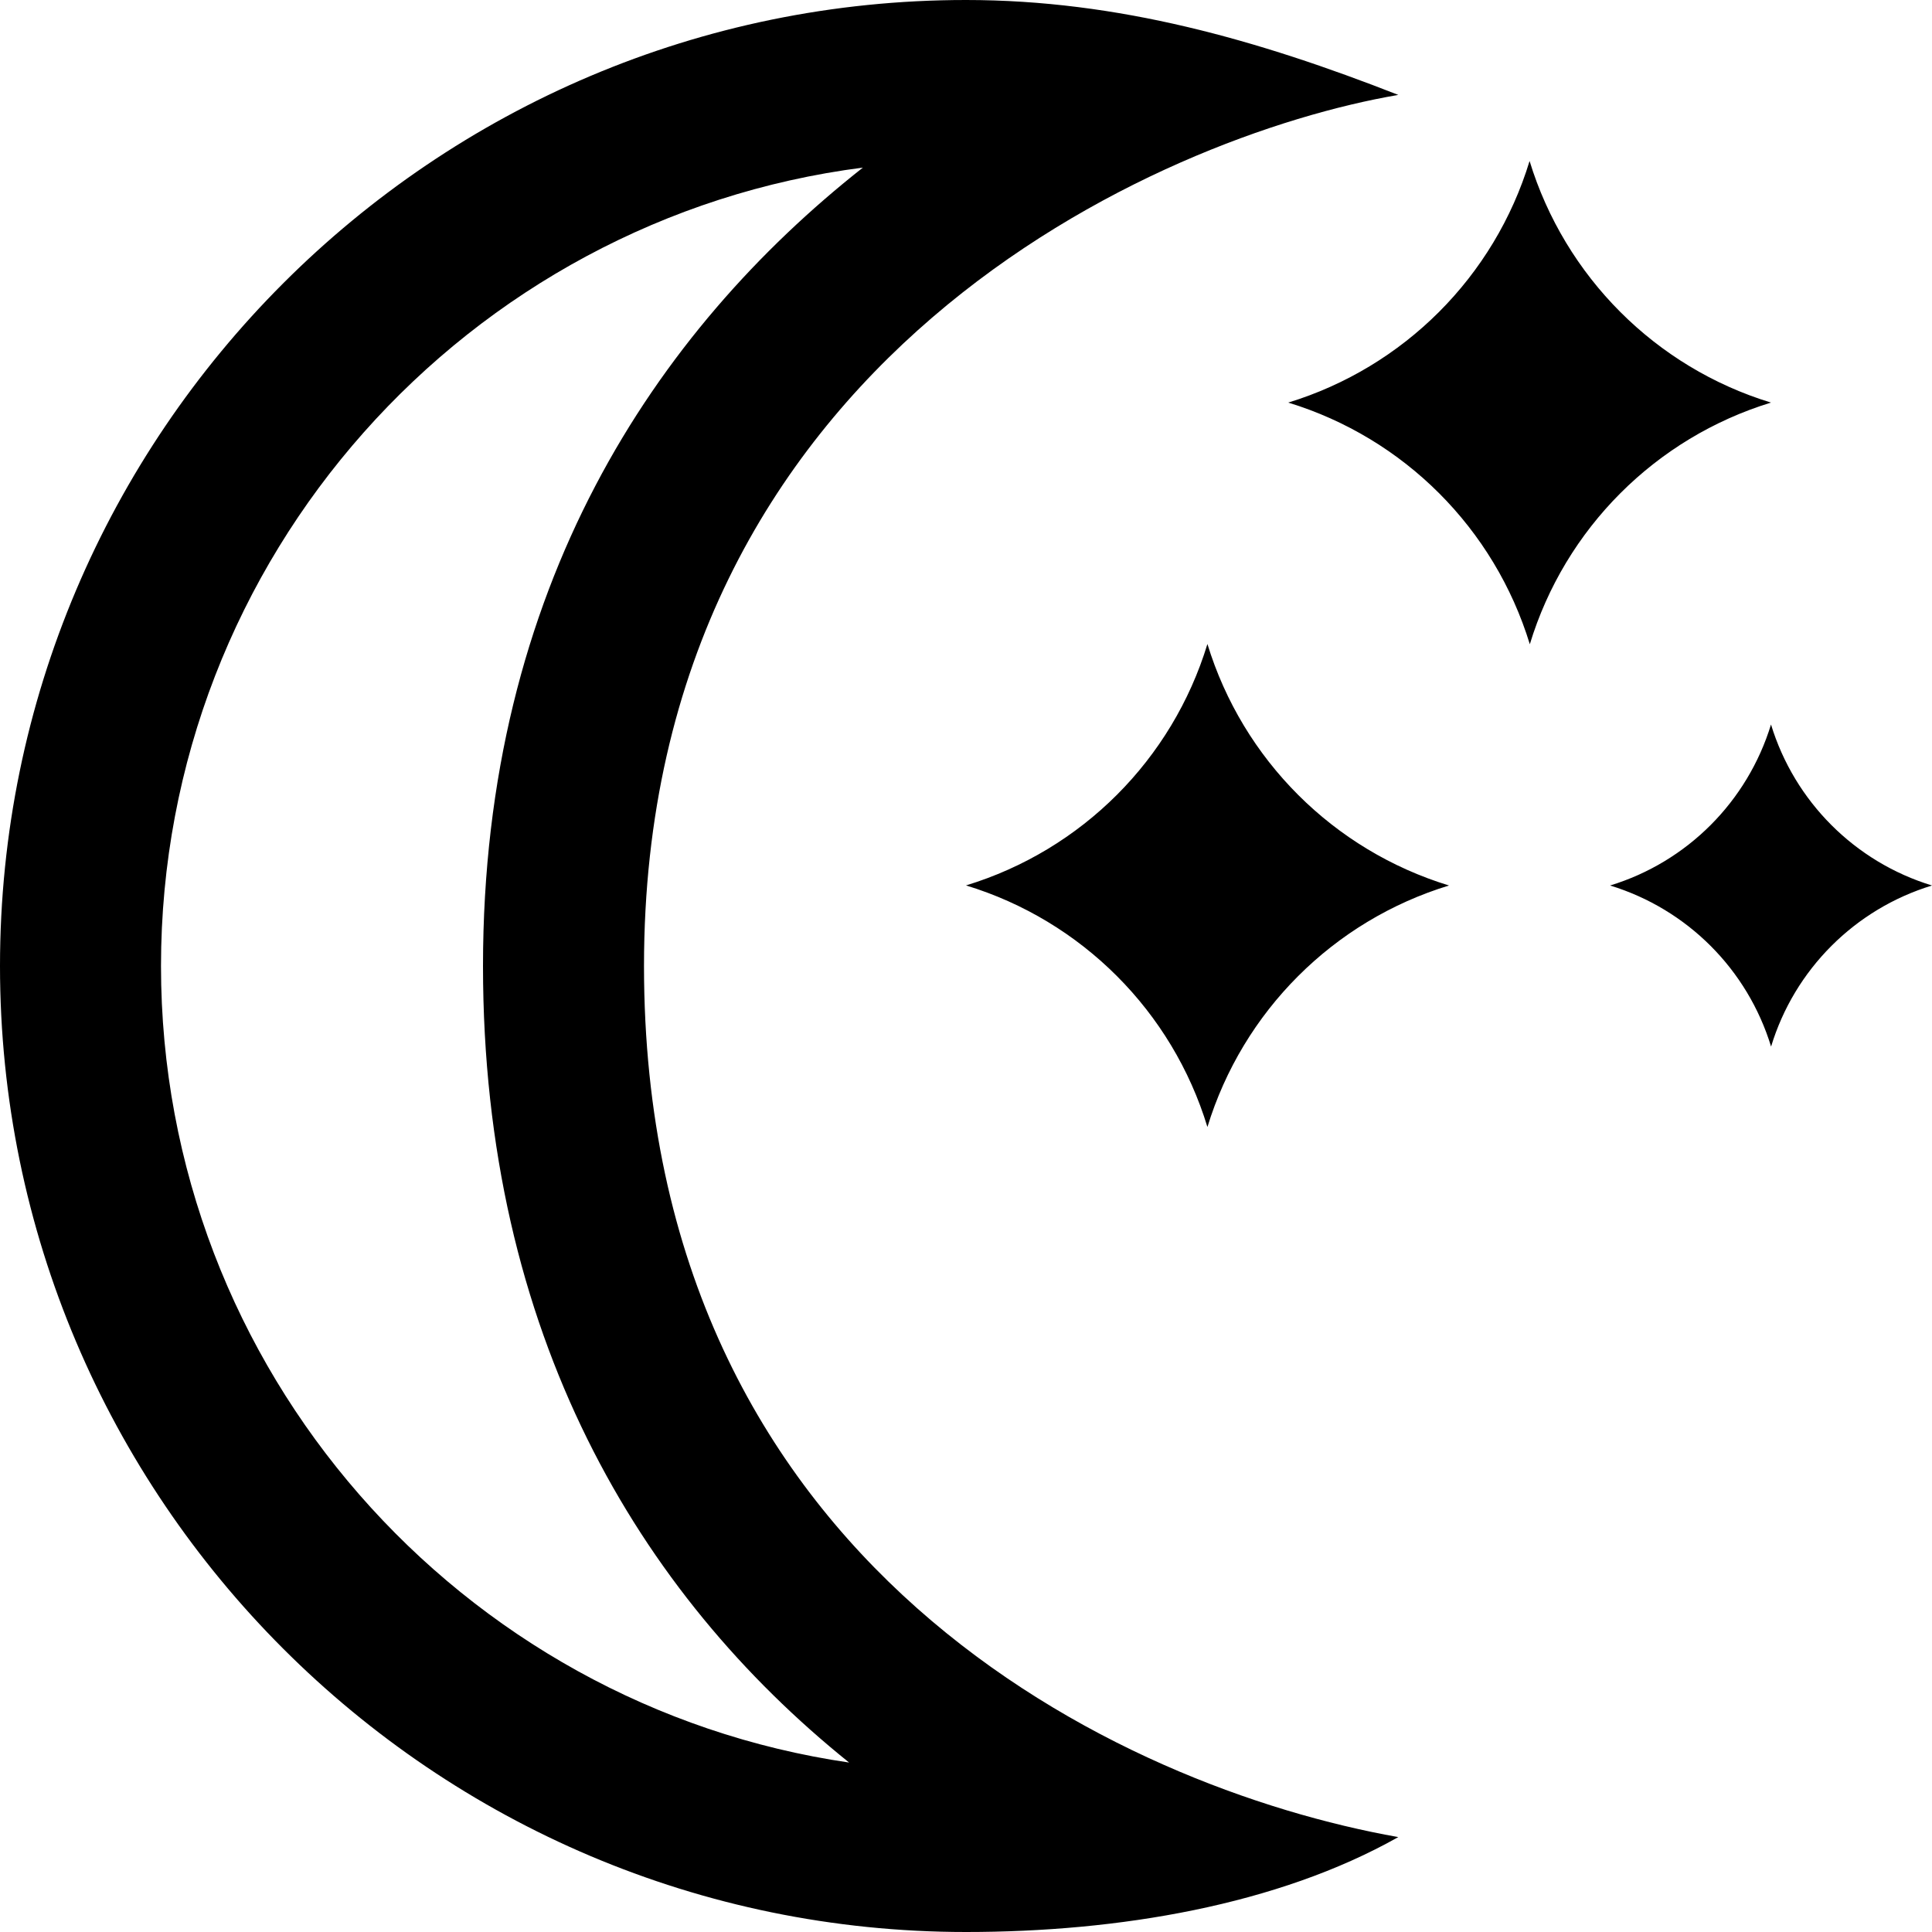
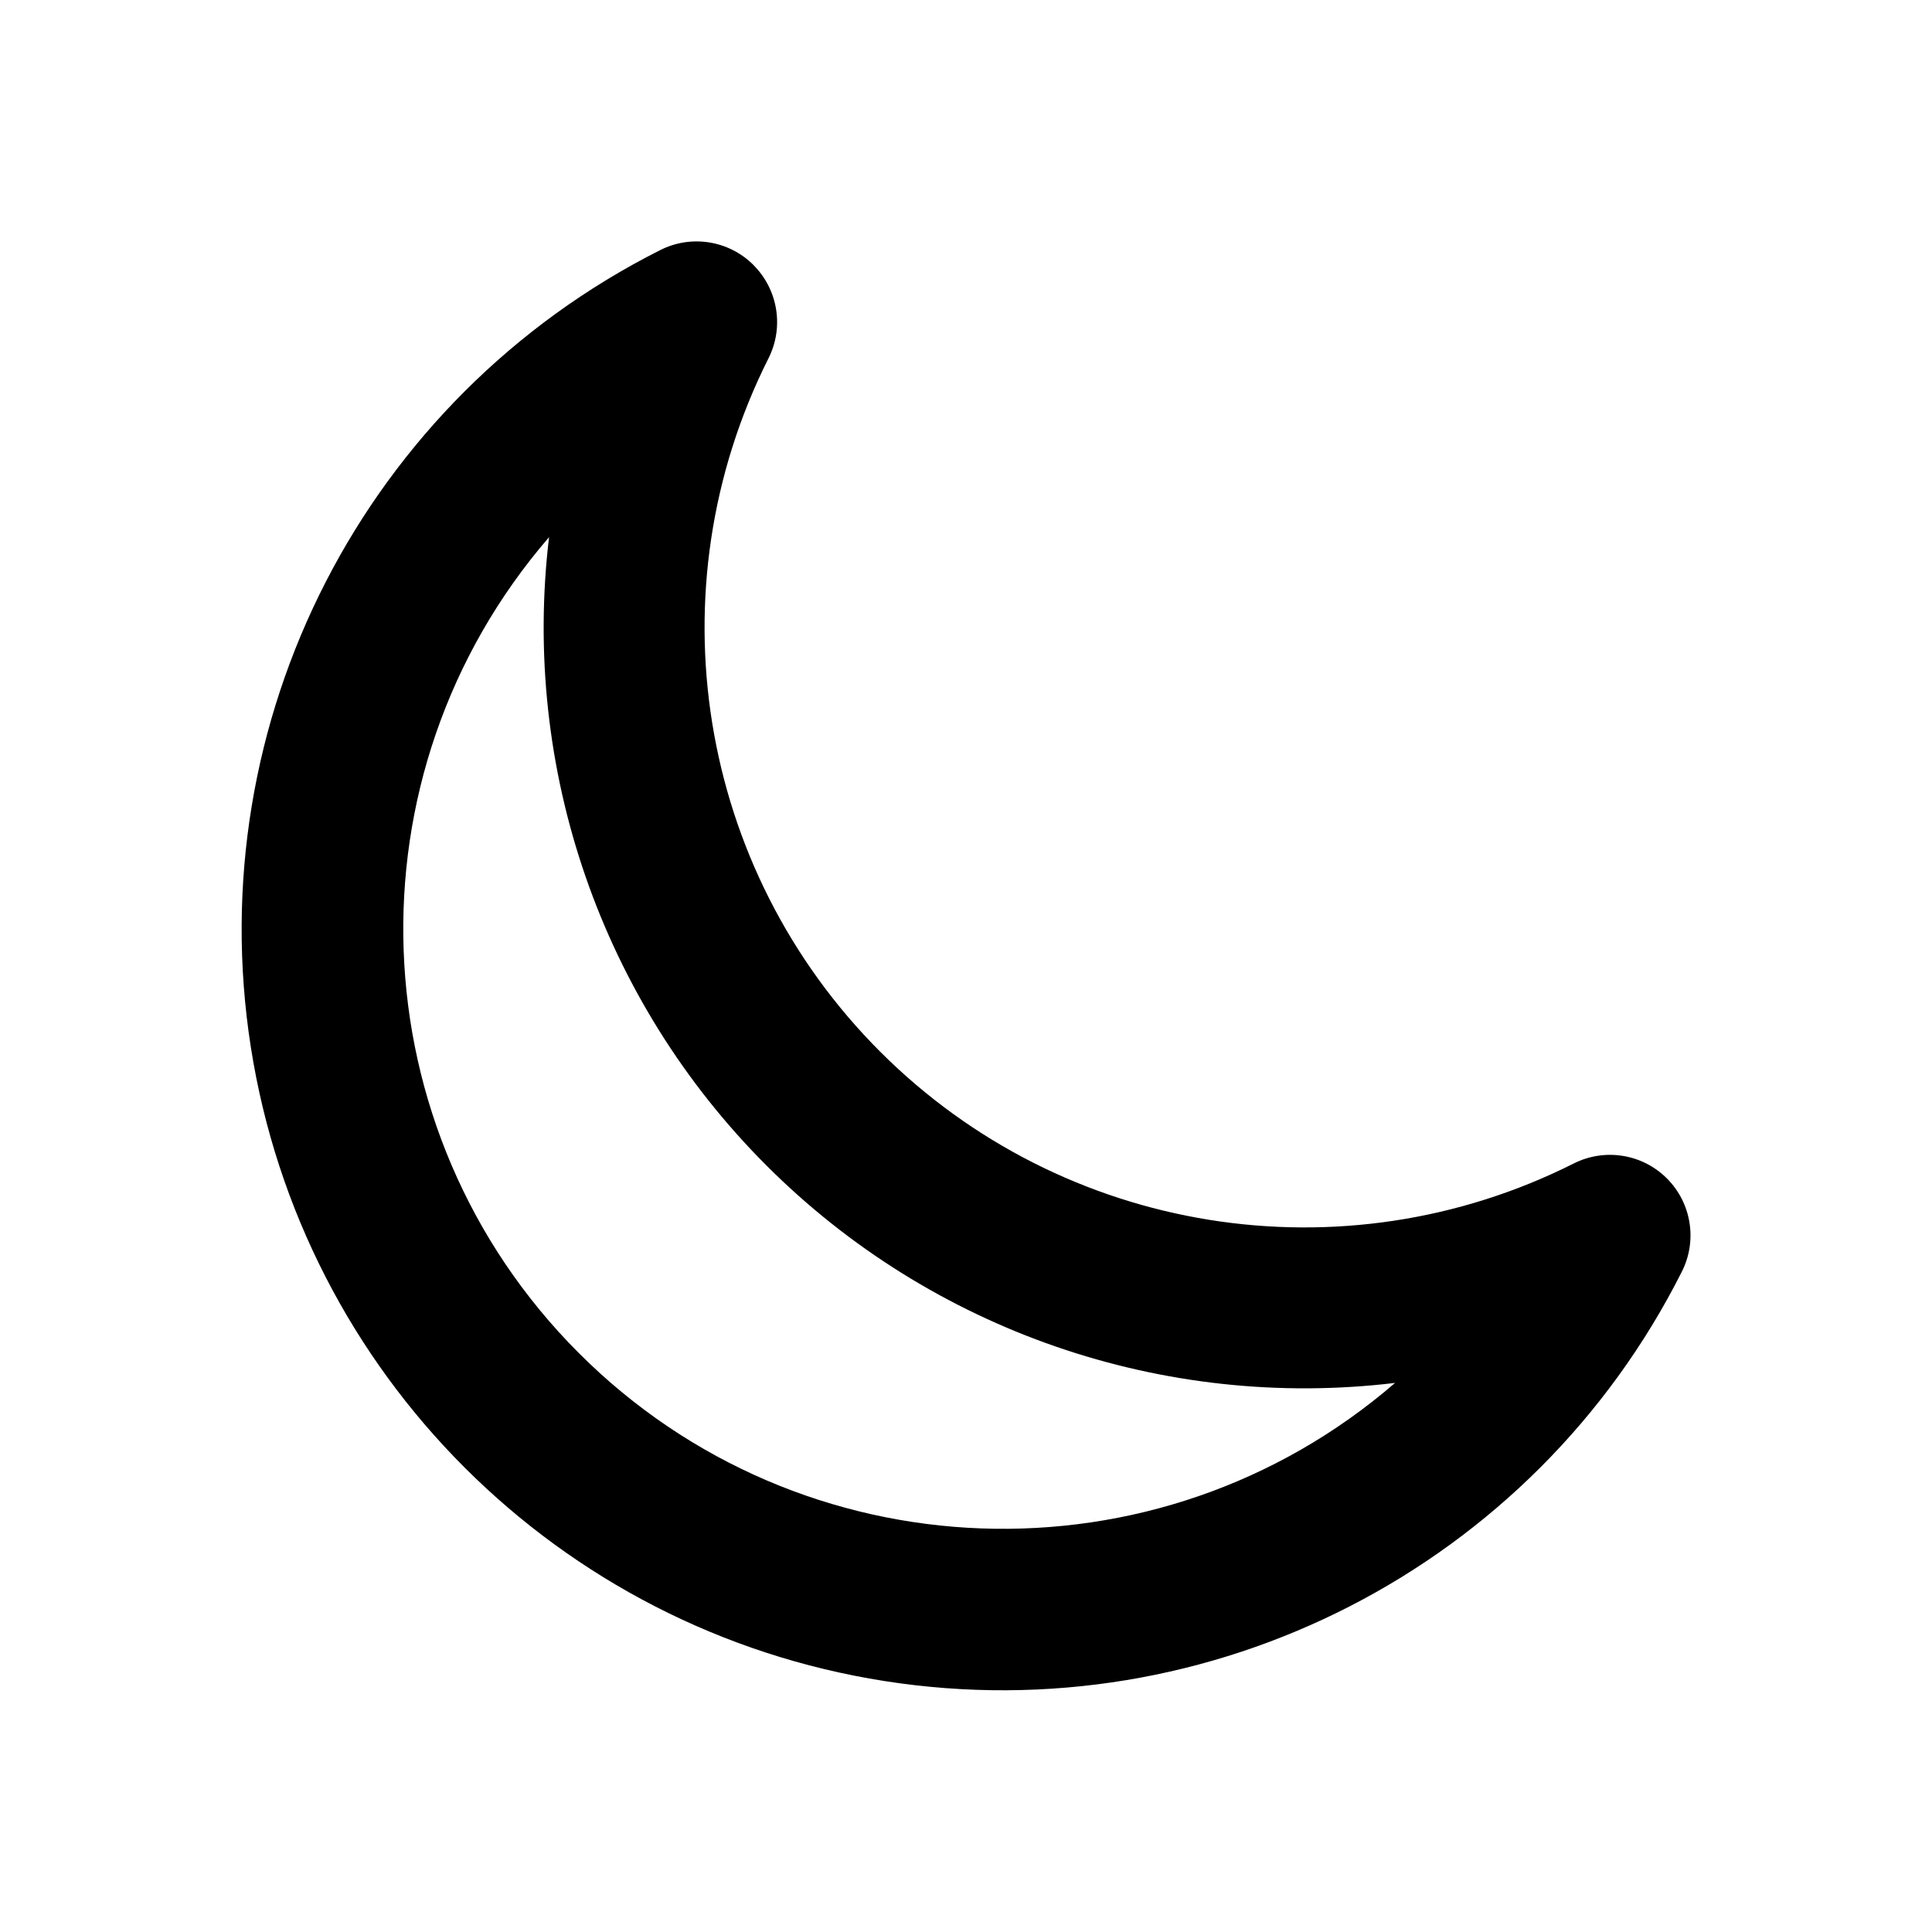
<svg xmlns="http://www.w3.org/2000/svg" version="1.1" id="icon-moon" viewBox="0 0 24 24">
-   <path d="M10.719 2.082c-2.572 2.028-4.719 5.212-4.719 9.918 0 4.569 1.938 7.798 4.548 9.895-4.829-.705-8.548-4.874-8.548-9.895 0-5.08 3.808-9.288 8.719-9.918zm1.281-2.082c-6.617 0-12 5.383-12 12s5.383 12 12 12c1.894 0 3.87-.333 5.37-1.179-3.453-.613-9.37-3.367-9.37-10.821 0-7.555 6.422-10.317 9.37-10.821-1.74-.682-3.476-1.179-5.37-1.179zm0 10.999c1.437.438 2.562 1.564 2.999 3.001.44-1.437 1.565-2.562 3.001-3-1.436-.439-2.561-1.563-3.001-3-.437 1.436-1.562 2.561-2.999 2.999zm8.001.001c.958.293 1.707 1.042 2 2.001.291-.959 1.042-1.709 1.999-2.001-.957-.292-1.707-1.042-2-2-.293.958-1.042 1.708-1.999 2zm-1-9c-.437 1.437-1.563 2.562-2.998 3.001 1.438.44 2.561 1.564 3.001 3.002.437-1.438 1.563-2.563 2.996-3.002-1.433-.437-2.559-1.564-2.999-3.001z" />
+   <path d="M9.36 3.293a1 1 0 0 1 .187 1.157A7.45 7.45 0 0 0 19.55 14.453a1 1 0 0 1 1.343 1.343 9.45 9.45 0 1 1-12.69-12.69 1 1 0 0 1 1.158.187zM6.823 6.67A7.45 7.45 0 0 0 17.33 17.179 9.45 9.45 0 0 1 6.821 6.67z" />
</svg>
